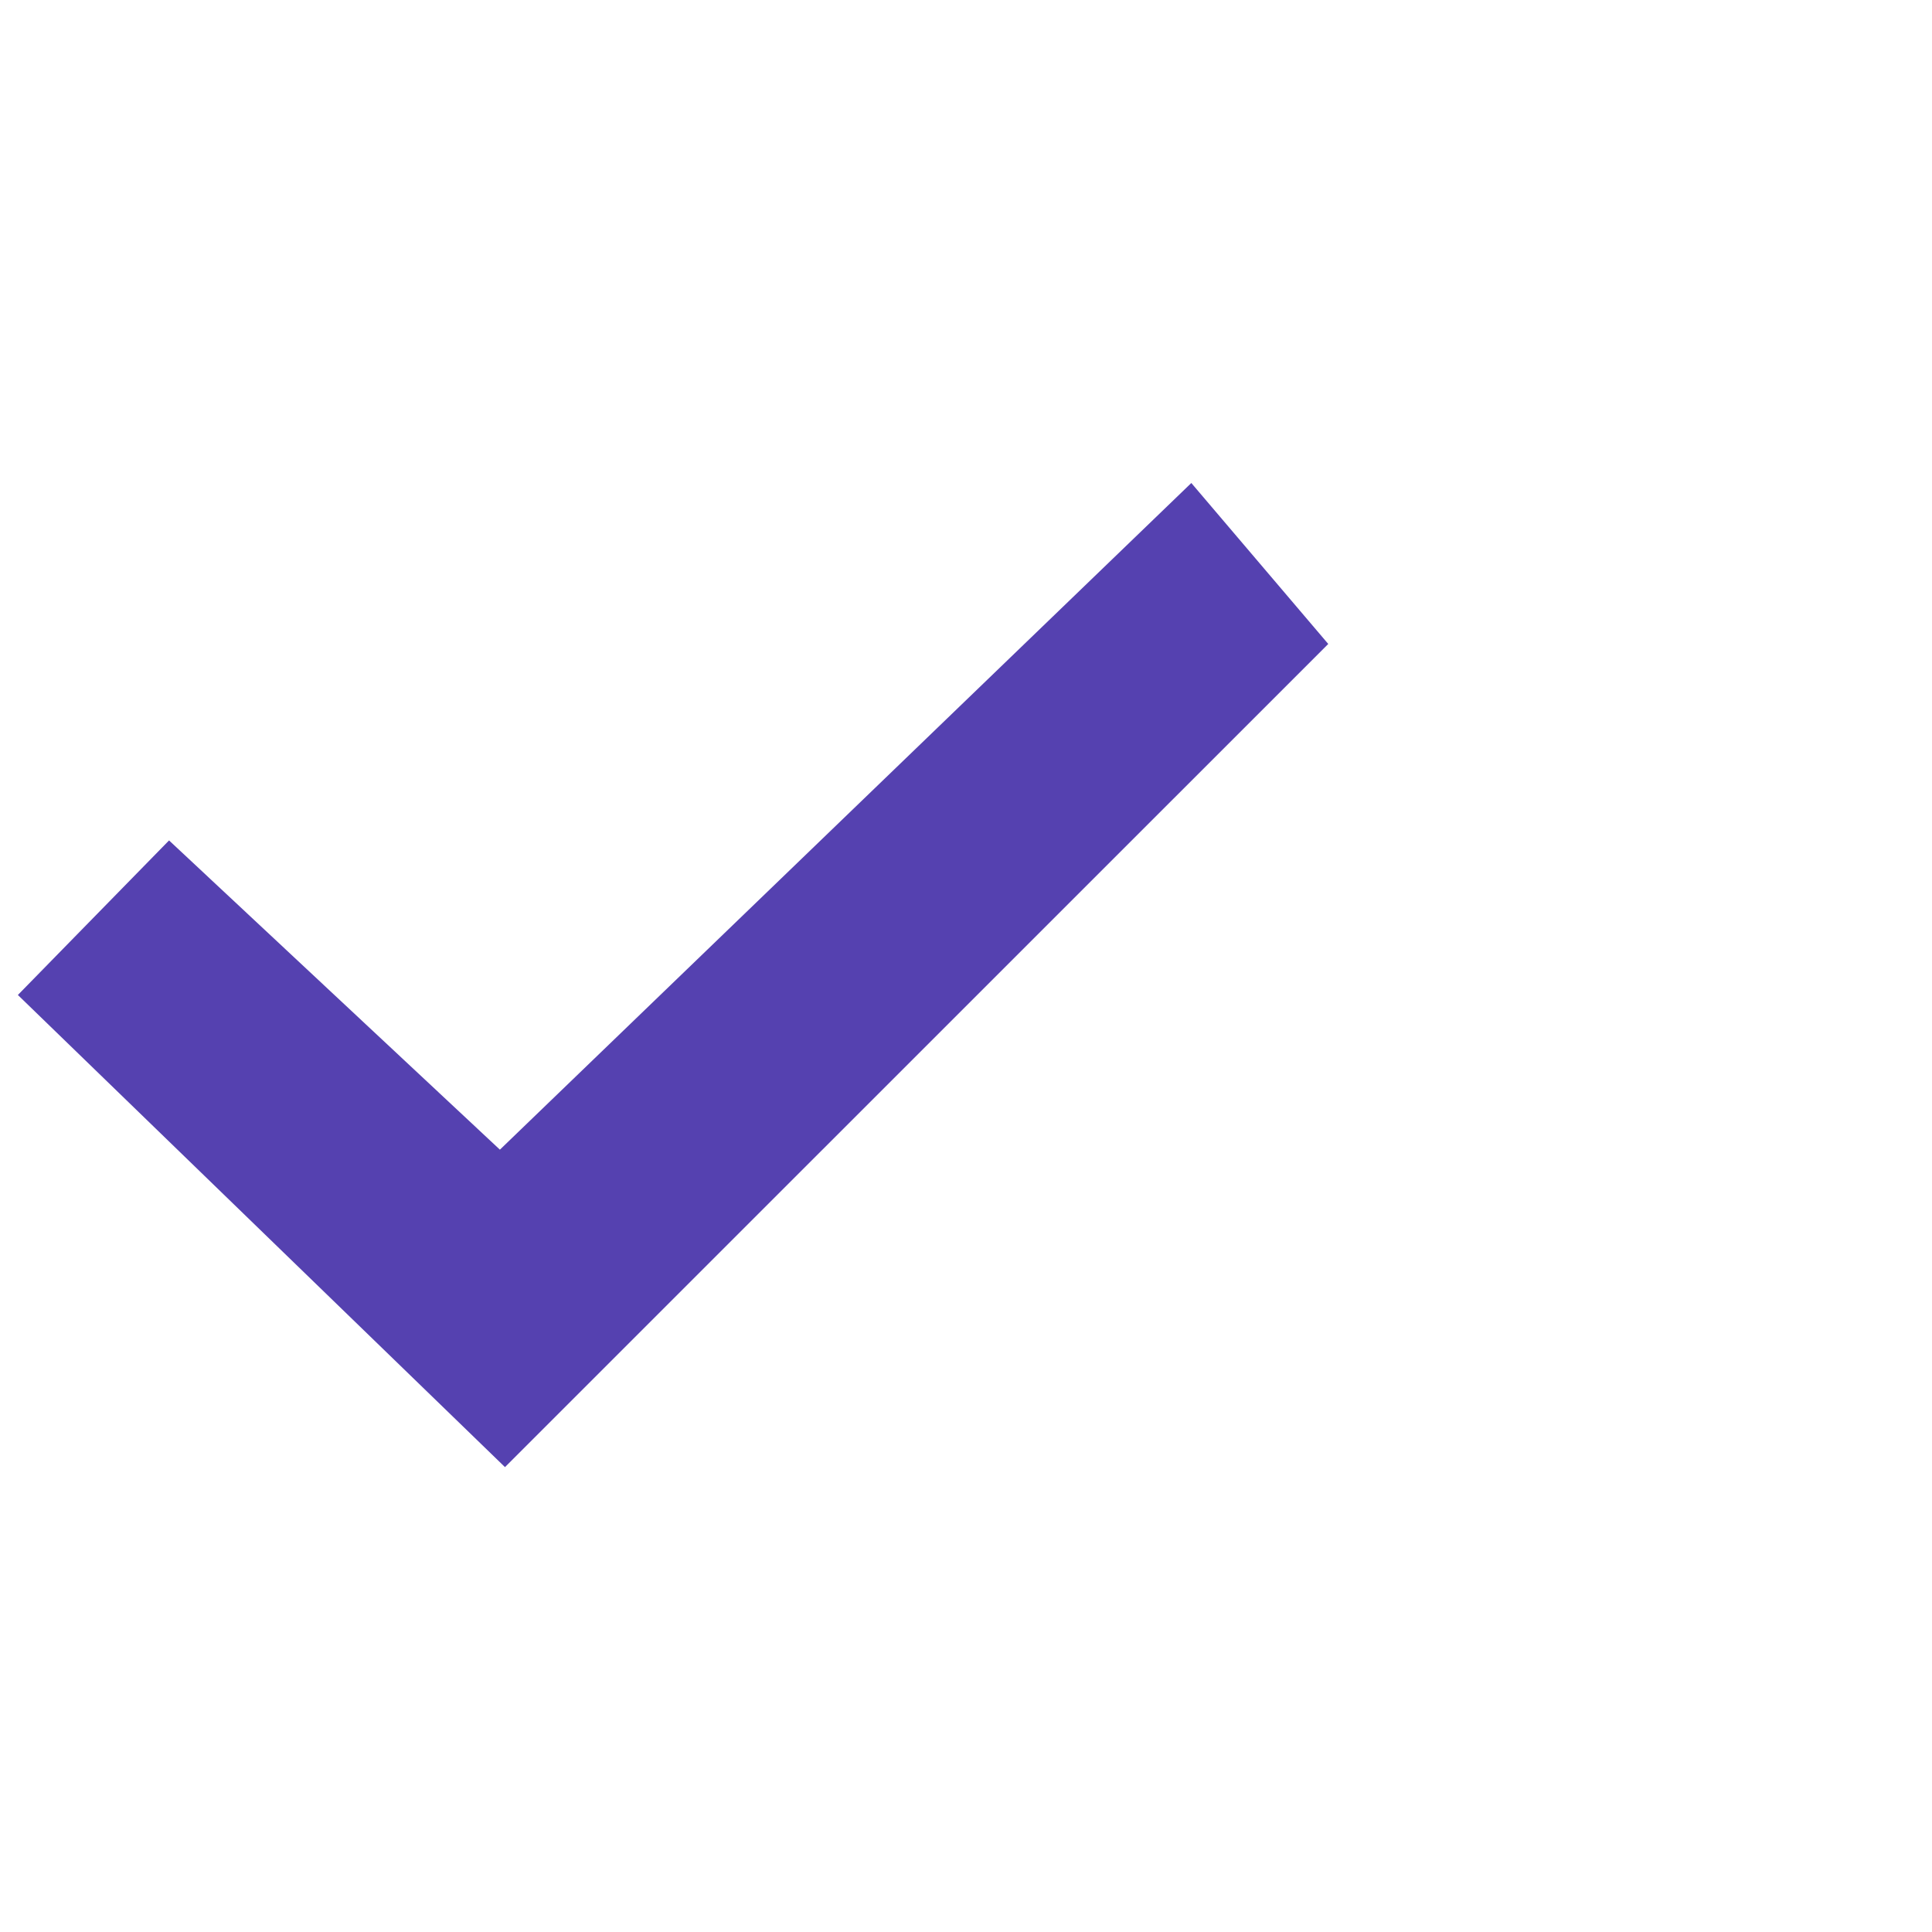
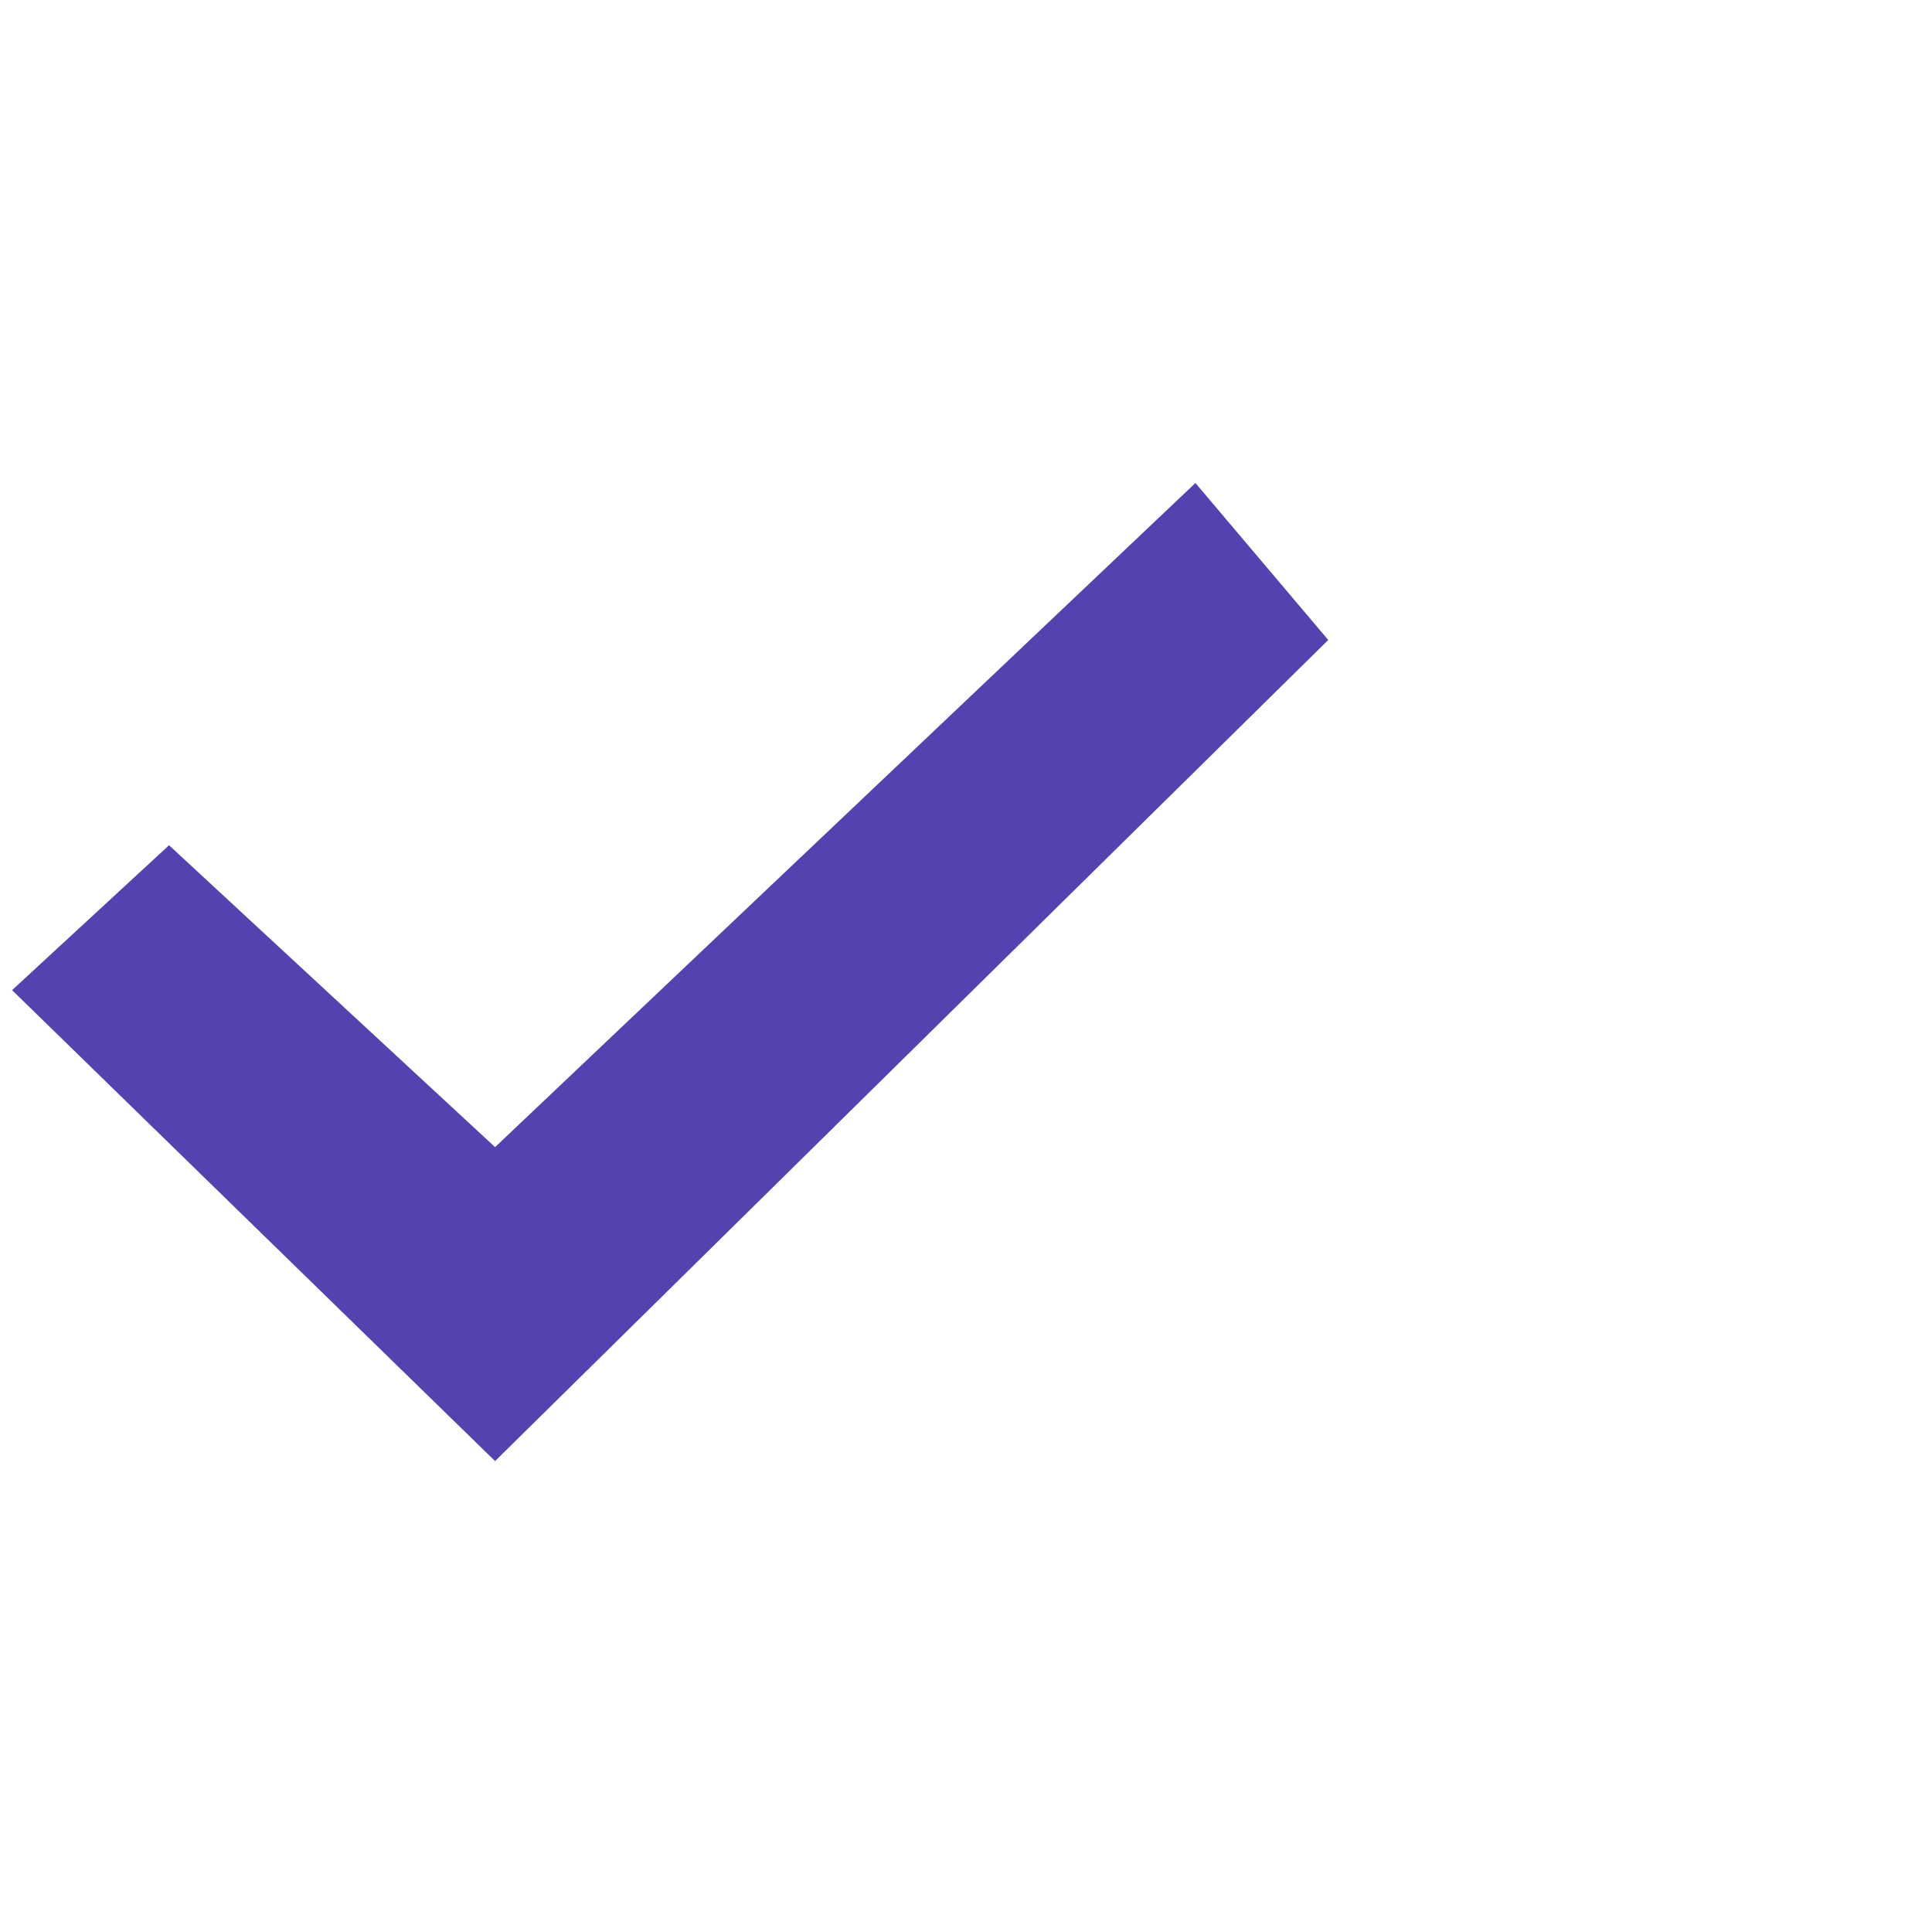
- <svg xmlns="http://www.w3.org/2000/svg" id="ic_check" width="16" height="16" viewBox="0 0 16 16">
-   <path id="rectangle" d="M0,0H16V16H0Z" fill="none" />
-   <path id="path" d="M6.54,10.444,3.8,7.883,2.548,9.163l4.034,3.91L13.4,6.256,12.266,4.923Z" transform="translate(-2.4 -0.923)" fill="#5541b0" fill-rule="evenodd" />
+ <svg xmlns="http://www.w3.org/2000/svg" version="1.1" id="ic_check" x="0px" y="0px" viewBox="0 0 16 16" style="enable-background:new 0 0 16 16;" xml:space="preserve">
+   <style type="text/css">
+ 	.st0{fill:none;}
+ 	.st1{fill-rule:evenodd;clip-rule:evenodd;fill:#5541B0;}
+ </style>
+   <path id="rectangle" class="st0" d="M0,0h16v16H0V0z" />
+   <path id="path" class="st1" d="M4.1,9.5L1.4,7L0.1,8.2l4,3.9L11,5.3L9.9,4L4.1,9.5z" />
</svg>
